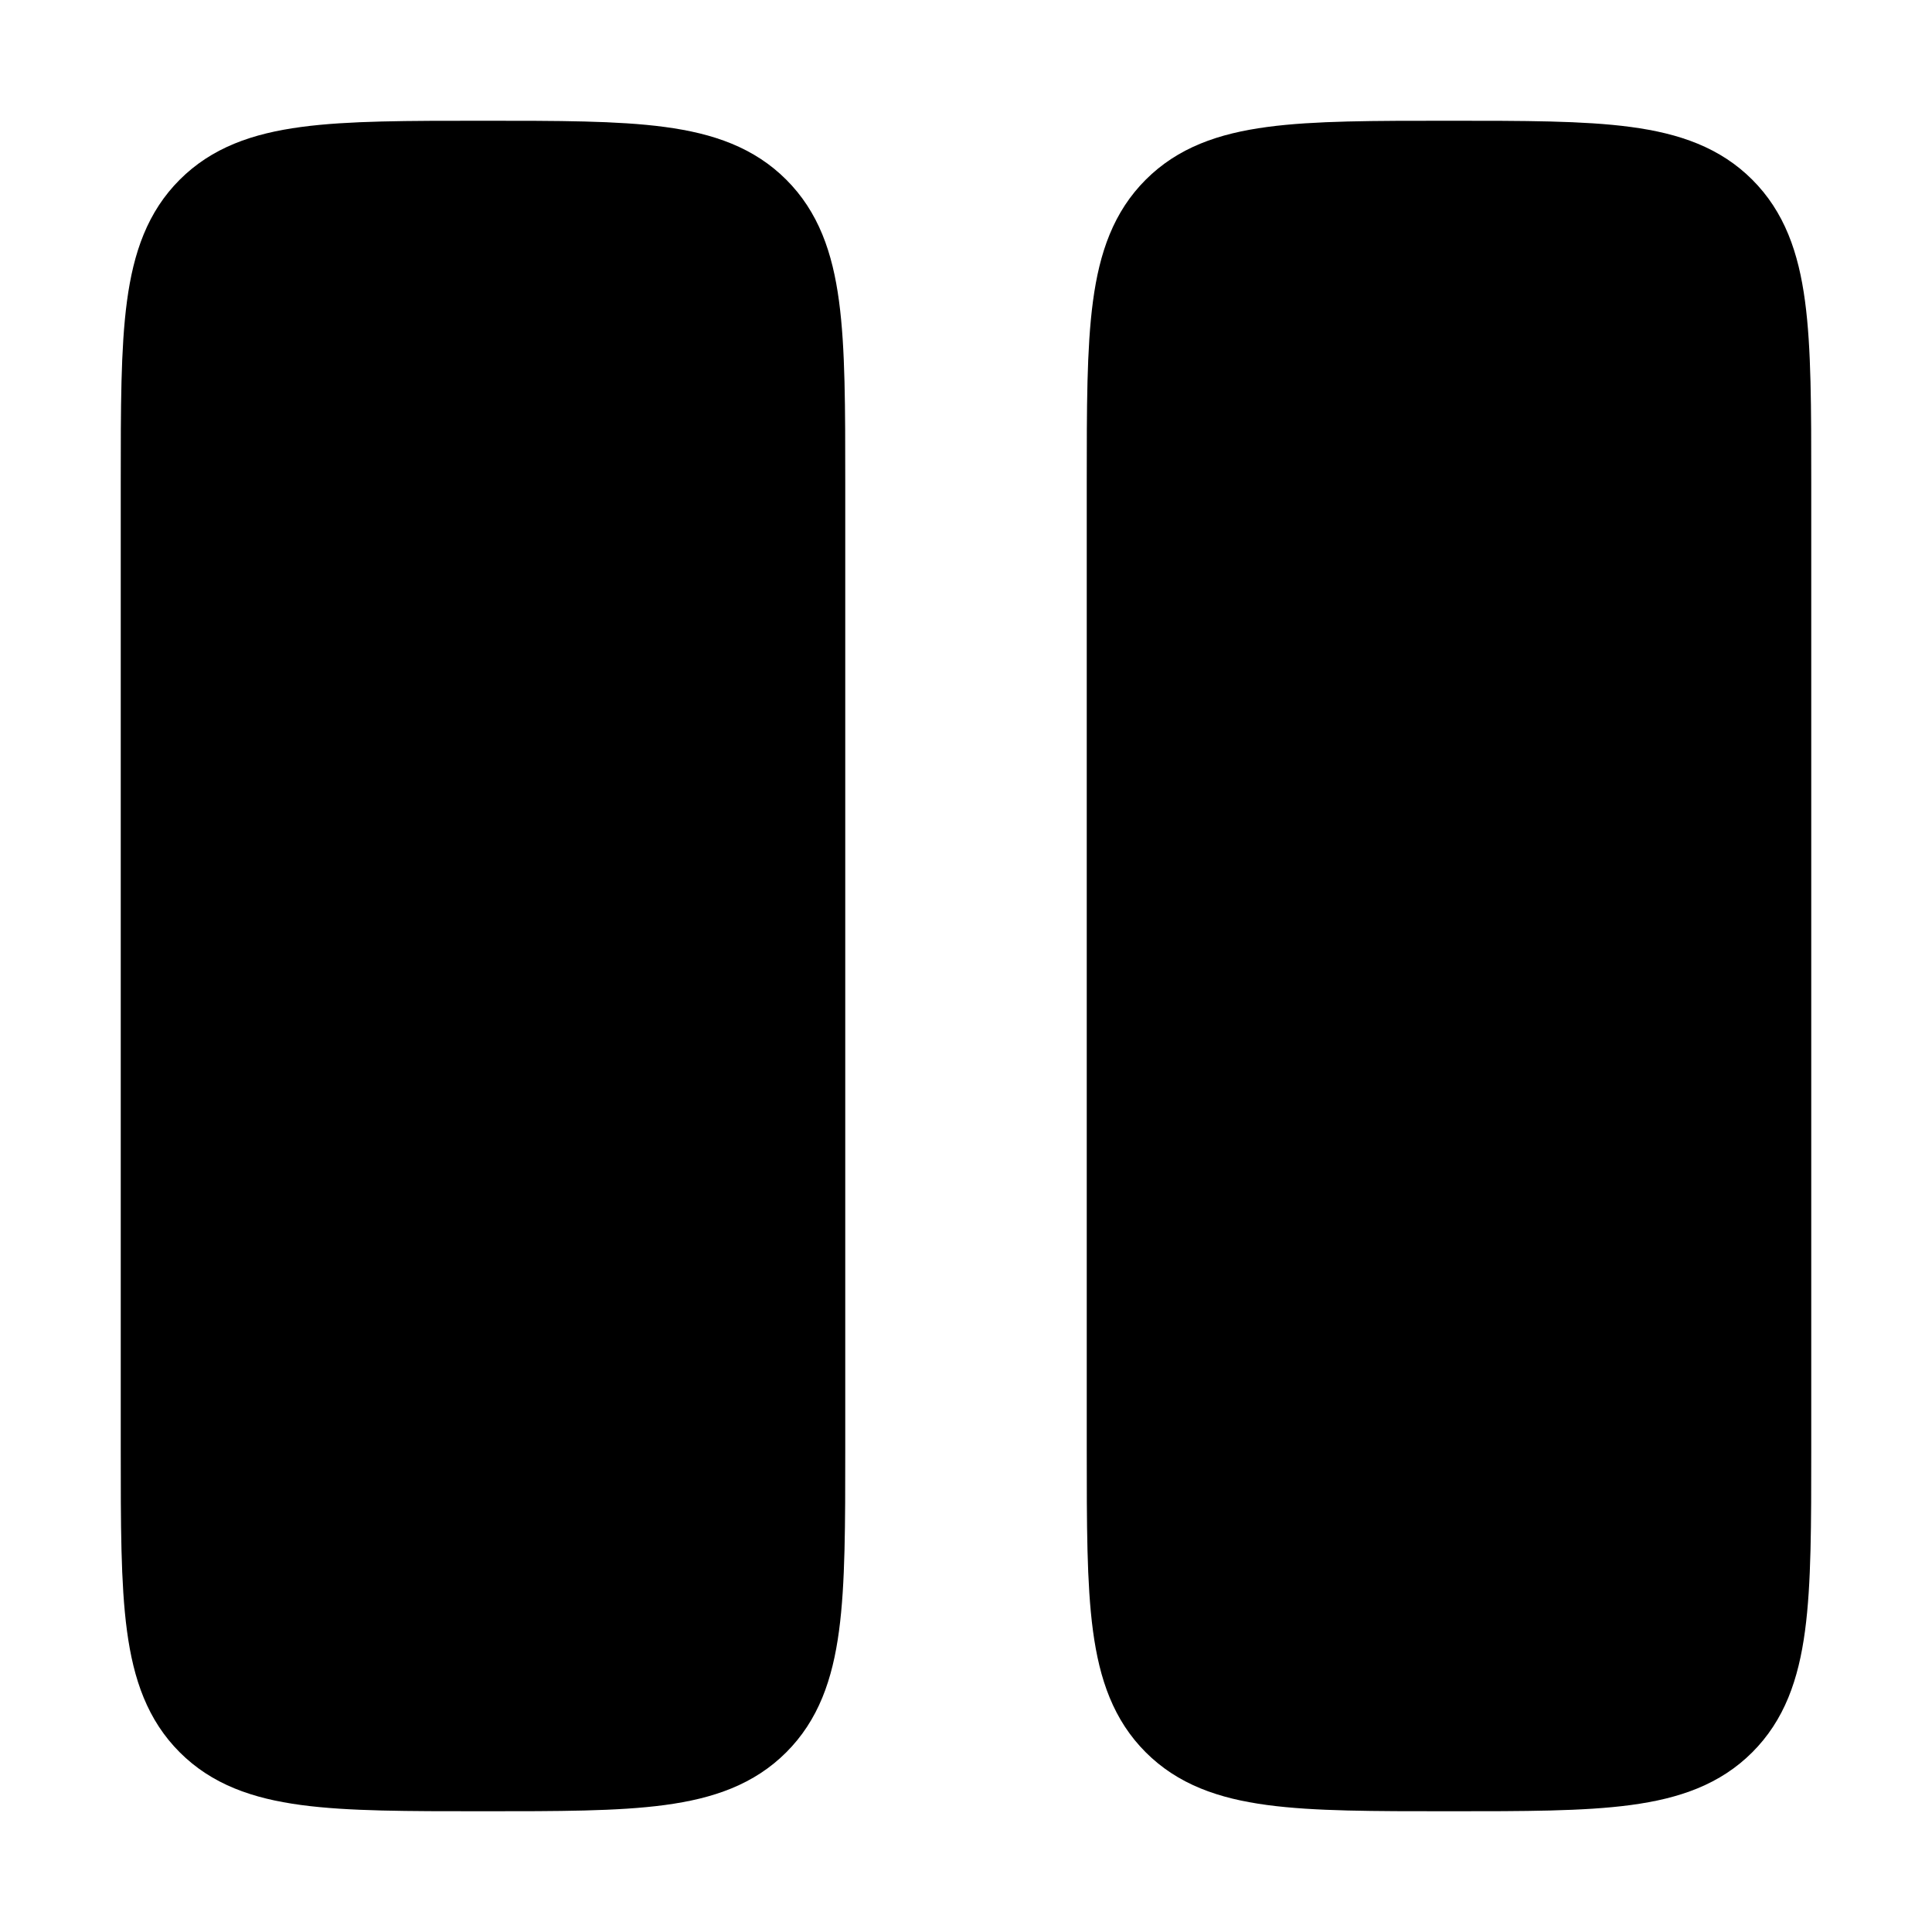
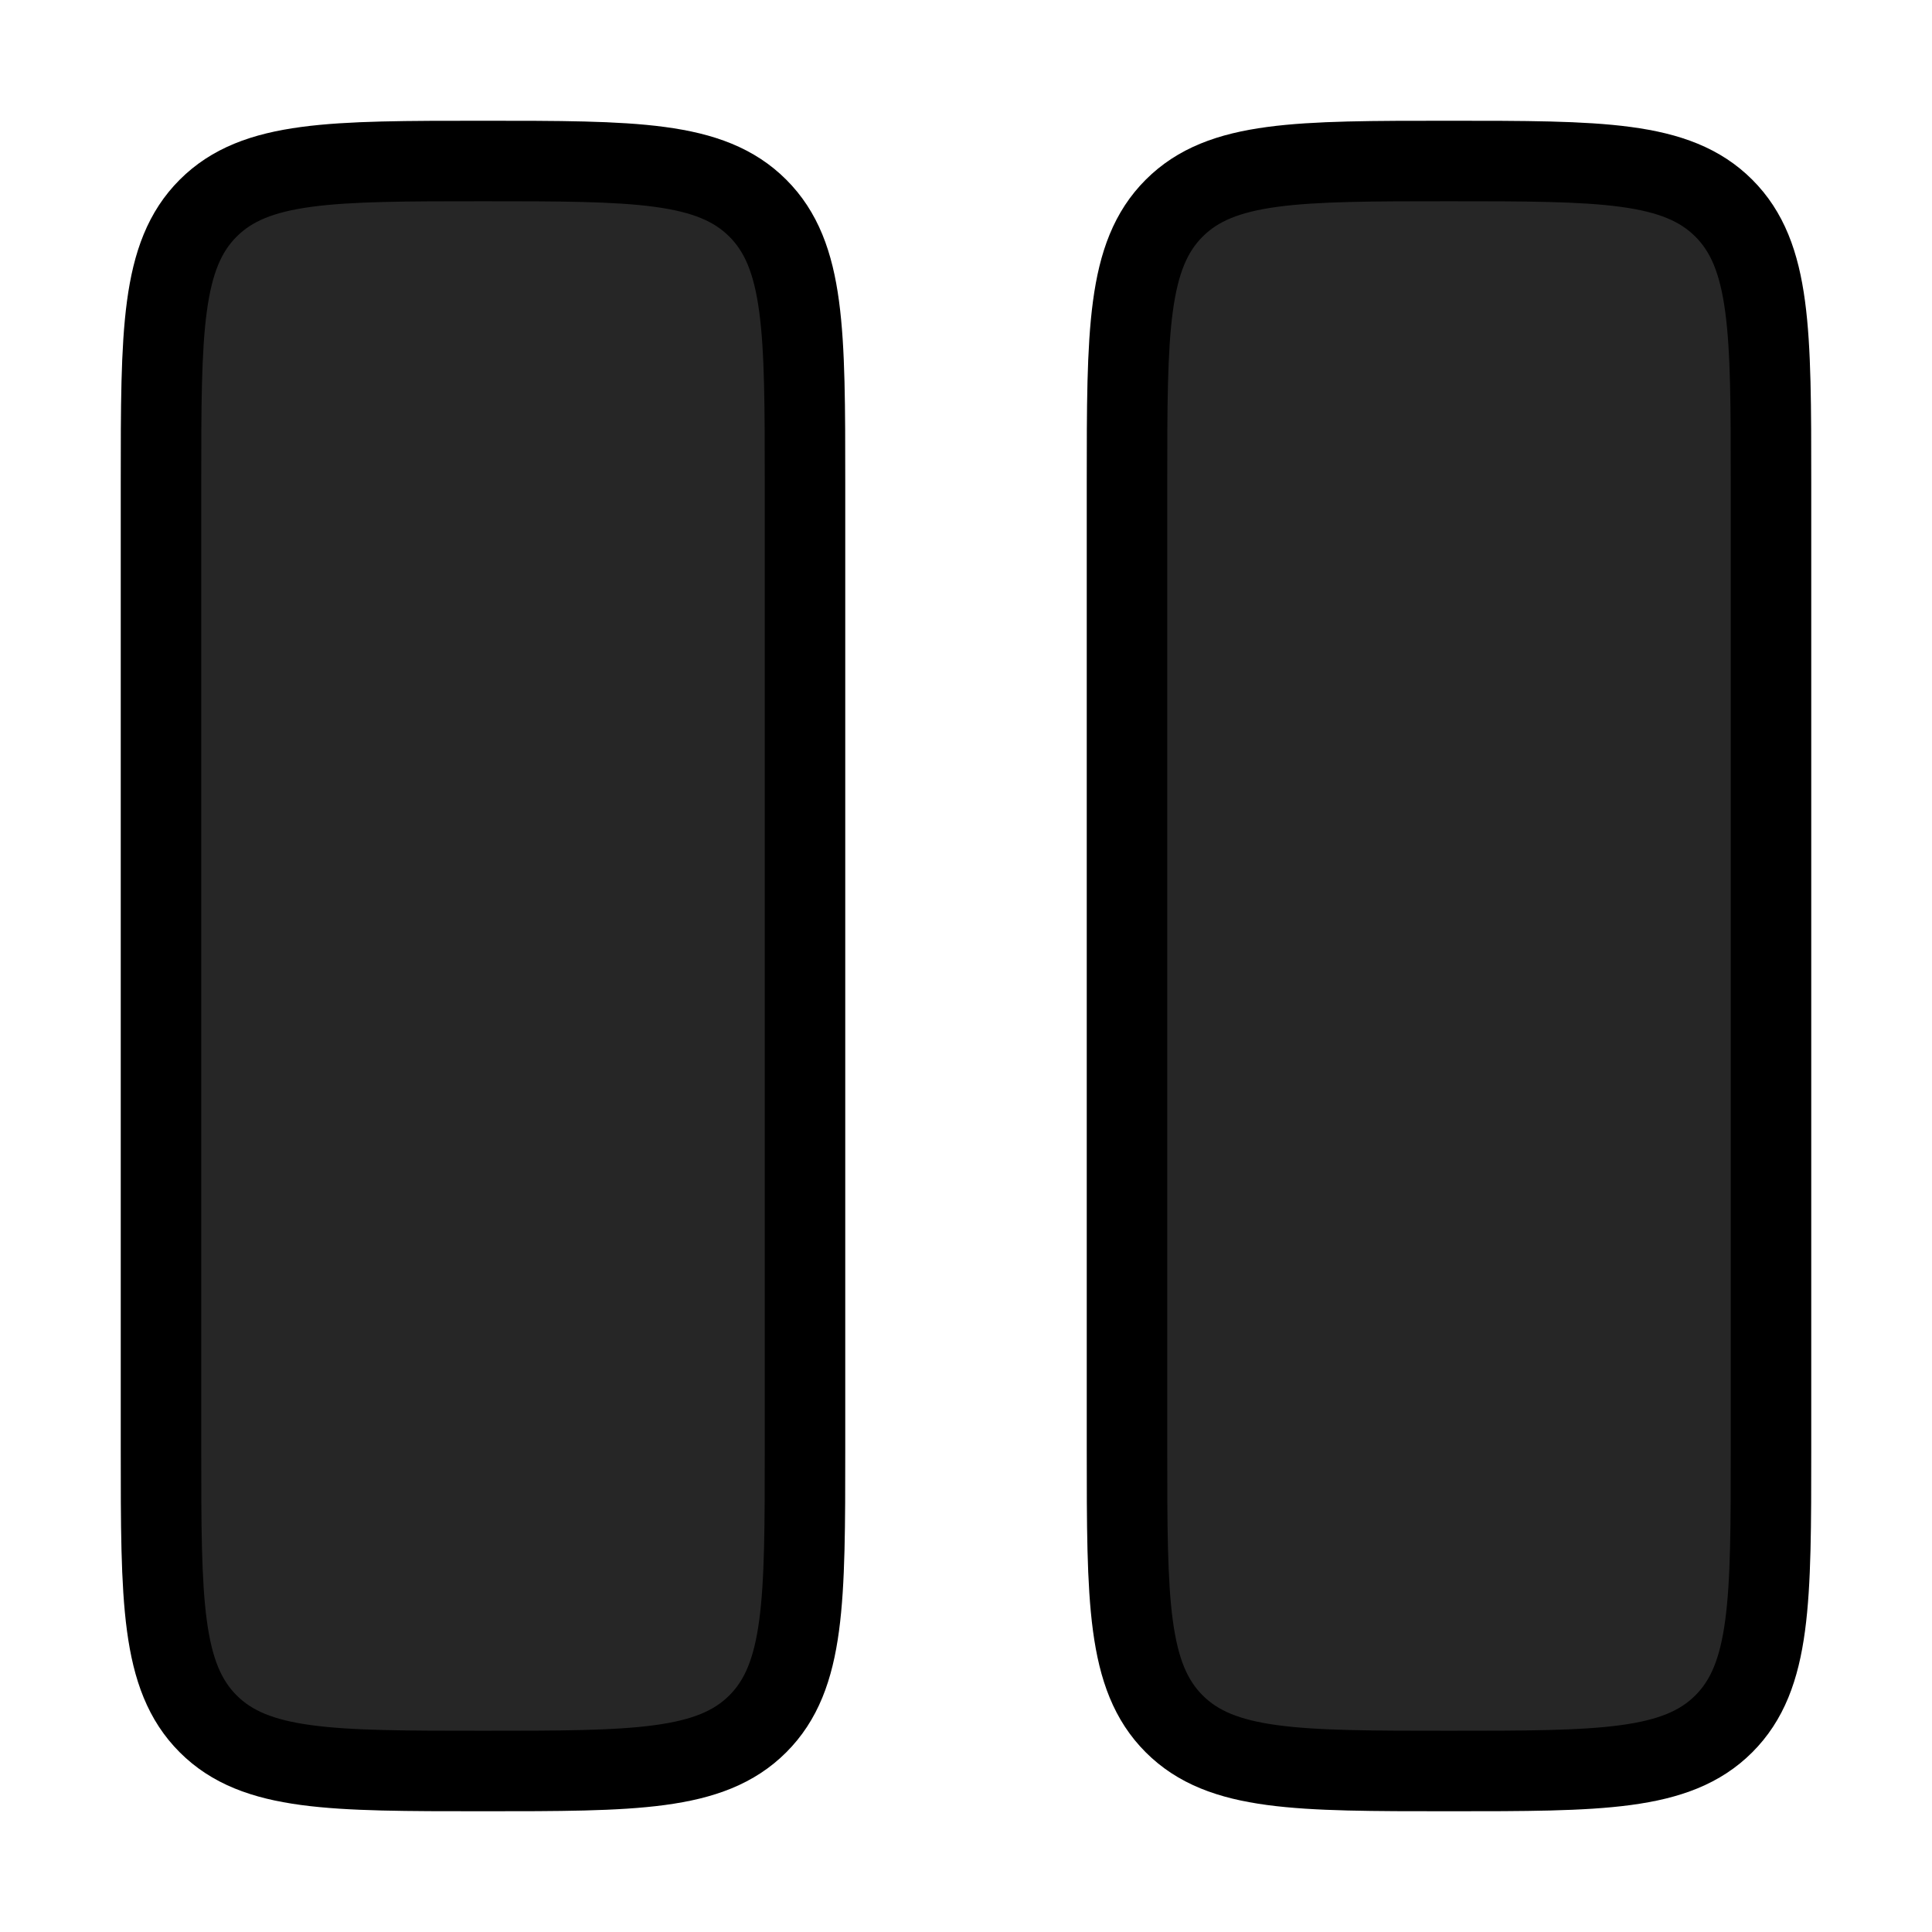
- <svg xmlns="http://www.w3.org/2000/svg" width="800px" height="800px" viewBox="0 0 24 24" fill="none" stroke="#000" style="--darkreader-inline-stroke: #e8e6e3;" data-darkreader-inline-stroke="">
+ <svg xmlns="http://www.w3.org/2000/svg" width="800px" height="800px" viewBox="0 0 24 24" fill="#262626" stroke="#000" style="--darkreader-inline-stroke: #e8e6e3;" data-darkreader-inline-stroke="">
  <g id="SVGRepo_bgCarrier" stroke-width="0" />
  <g id="SVGRepo_tracerCarrier" stroke-linecap="round" stroke-linejoin="round" />
  <g id="SVGRepo_iconCarrier">
-     <path d="M2 6C2 4.114 2 3.172 2.586 2.586C3.172 2 4.114 2 6 2C7.886 2 8.828 2 9.414 2.586C10 3.172 10 4.114 10 6V18C10 19.886 10 20.828 9.414 21.414C8.828 22 7.886 22 6 22C4.114 22 3.172 22 2.586 21.414C2 20.828 2 19.886 2 18V6Z" fill="#000" style="--darkreader-inline-fill: #000000;" data-darkreader-inline-fill="" />
-     <path d="M14 6C14 4.114 14 3.172 14.586 2.586C15.172 2 16.114 2 18 2C19.886 2 20.828 2 21.414 2.586C22 3.172 22 4.114 22 6V18C22 19.886 22 20.828 21.414 21.414C20.828 22 19.886 22 18 22C16.114 22 15.172 22 14.586 21.414C14 20.828 14 19.886 14 18V6Z" fill="#000" style="--darkreader-inline-fill: #000000;" data-darkreader-inline-fill="" />
+     <path d="M2 6C2 4.114 2 3.172 2.586 2.586C3.172 2 4.114 2 6 2C7.886 2 8.828 2 9.414 2.586C10 3.172 10 4.114 10 6V18C10 19.886 10 20.828 9.414 21.414C8.828 22 7.886 22 6 22C4.114 22 3.172 22 2.586 21.414C2 20.828 2 19.886 2 18V6Z" fill="#262626" style="--darkreader-inline-fill: #000000;" data-darkreader-inline-fill="" />
+     <path d="M14 6C14 4.114 14 3.172 14.586 2.586C15.172 2 16.114 2 18 2C19.886 2 20.828 2 21.414 2.586C22 3.172 22 4.114 22 6V18C22 19.886 22 20.828 21.414 21.414C20.828 22 19.886 22 18 22C16.114 22 15.172 22 14.586 21.414C14 20.828 14 19.886 14 18V6Z" fill="#262626" style="--darkreader-inline-fill: #000000;" data-darkreader-inline-fill="" />
  </g>
</svg>
